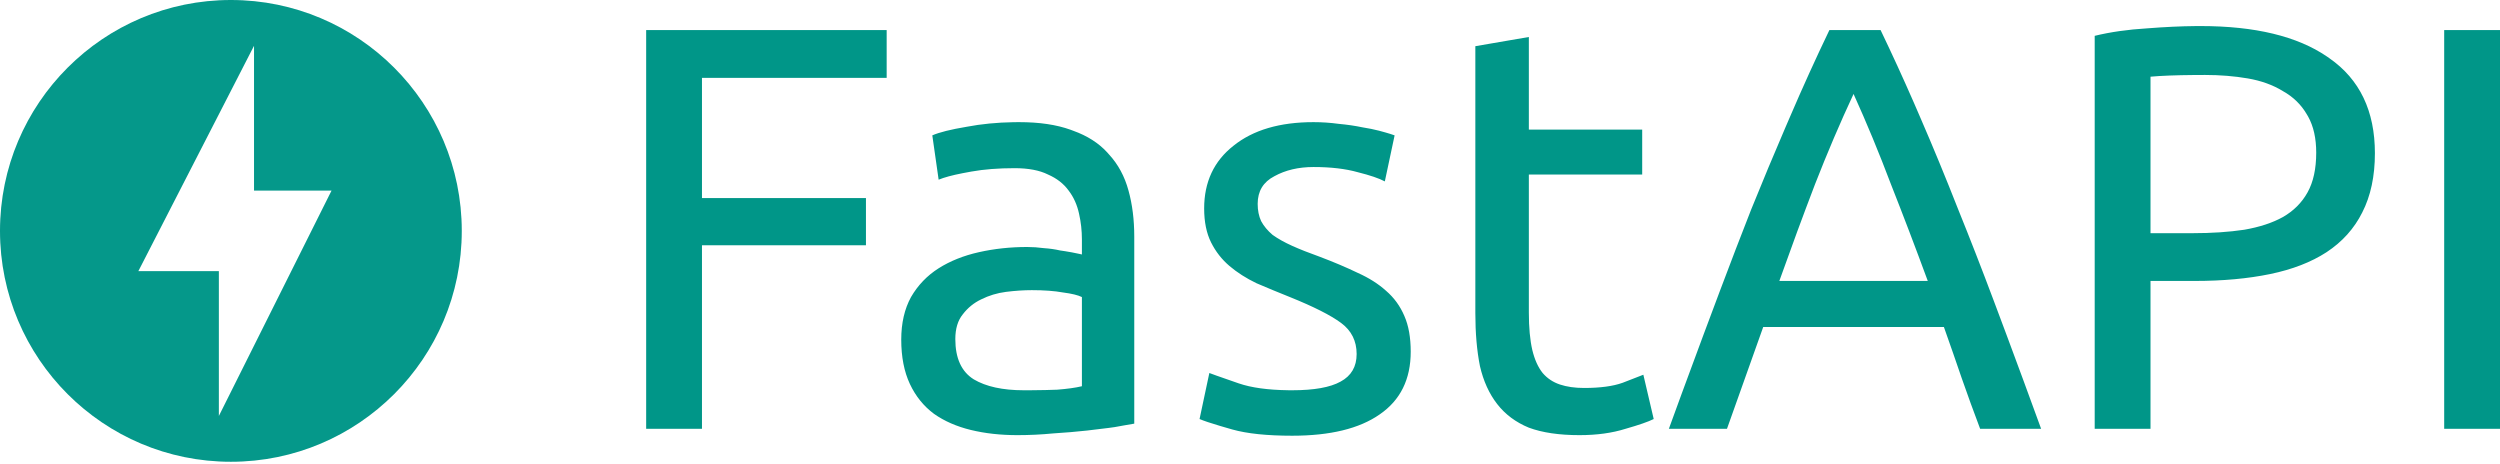
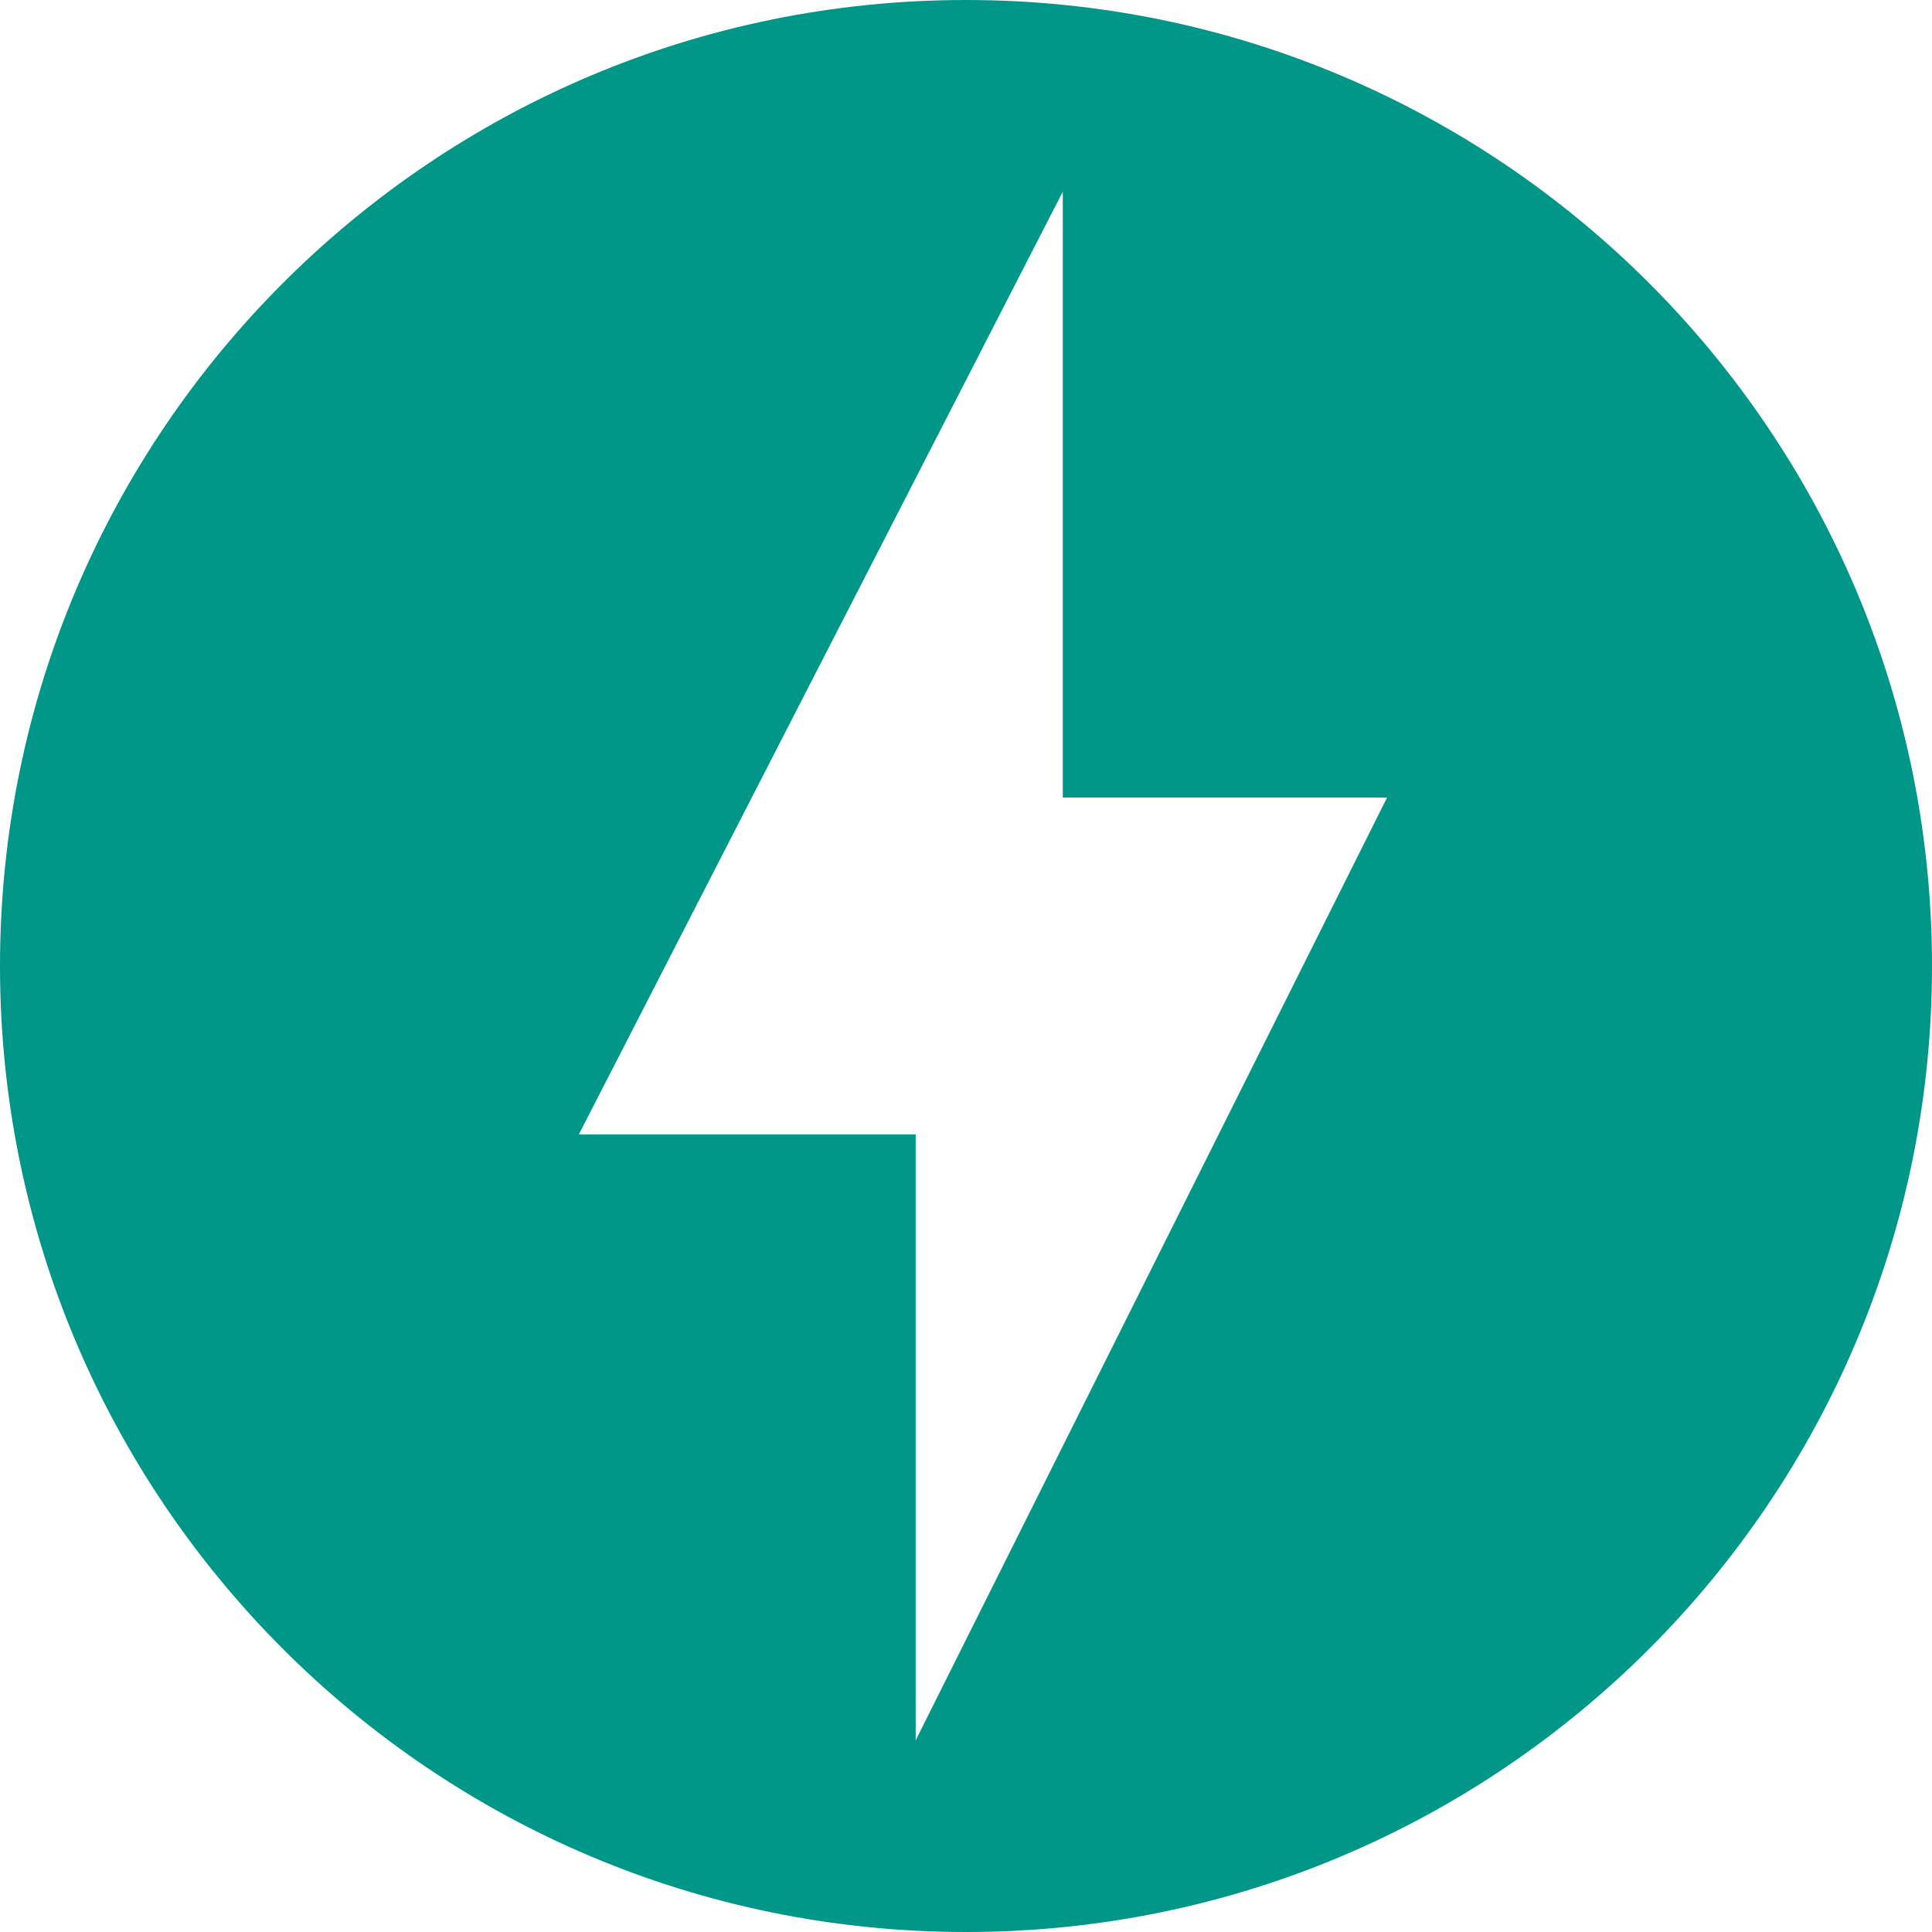
- <svg xmlns="http://www.w3.org/2000/svg" width="512px" height="95px" viewBox="0 0 512 95" version="1.1" preserveAspectRatio="xMidYMid">
-   <g fill="#009688">
-     <path d="M47.286,0 C21.179,0 0,21.179 0,47.286 C0,73.392 21.179,94.572 47.286,94.572 C73.392,94.572 94.572,73.392 94.572,47.286 C94.572,21.179 73.392,0 47.286,0 Z M44.822,85.19 L44.822,55.53 L28.334,55.53 L52.024,9.381 L52.024,39.042 L67.896,39.042 L44.822,85.19 Z" opacity="0.98" />
-     <path d="M132.334,87.821 L132.334,6.161 L181.589,6.161 L181.589,15.942 L143.764,15.942 L143.764,40.569 L177.347,40.569 L177.347,50.232 L143.764,50.232 L143.764,87.821 L132.334,87.821 Z M209.673,79.926 L211.354,79.92 C213.262,79.907 214.98,79.87 216.507,79.809 C218.549,79.651 220.238,79.416 221.574,79.101 L221.574,60.837 C220.788,60.444 219.492,60.13 217.685,59.894 C215.957,59.58 213.836,59.423 211.322,59.423 C209.673,59.423 207.905,59.541 206.02,59.776 C204.213,60.012 202.524,60.523 200.953,61.308 C199.46,62.015 198.203,63.037 197.182,64.372 C196.161,65.629 195.65,67.318 195.65,69.439 C195.65,73.367 196.907,76.116 199.421,77.687 C201.935,79.18 205.352,79.926 209.673,79.926 Z M208.73,25.015 C212.854,25.015 216.357,25.533 219.238,26.568 L219.806,26.782 C222.666,27.809 224.978,29.28 226.742,31.196 L227.112,31.614 C228.998,33.656 230.333,36.131 231.119,39.037 C231.904,41.865 232.297,45.008 232.297,48.464 L232.297,86.761 L230.176,87.128 C229.61,87.229 228.982,87.342 228.291,87.468 L227.009,87.645 C225.683,87.821 224.225,87.998 222.634,88.175 C220.513,88.41 218.196,88.607 215.682,88.764 C213.247,89 210.812,89.117 208.376,89.117 C204.92,89.117 201.738,88.764 198.832,88.057 C195.925,87.35 193.411,86.25 191.29,84.758 C189.169,83.186 187.519,81.144 186.341,78.63 C185.163,76.116 184.574,73.092 184.574,69.557 C184.574,66.179 185.241,63.272 186.577,60.837 C187.991,58.402 189.876,56.438 192.233,54.945 C194.59,53.453 197.339,52.353 200.481,51.646 C203.624,50.939 206.923,50.585 210.38,50.585 C211.479,50.585 212.618,50.664 213.797,50.821 C214.975,50.899 216.075,51.057 217.096,51.292 L218.144,51.449 C218.641,51.528 219.099,51.606 219.518,51.685 L221.121,52.012 C221.305,52.053 221.456,52.088 221.574,52.117 L221.574,49.053 C221.574,47.247 221.378,45.479 220.985,43.751 C220.592,41.944 219.885,40.373 218.864,39.037 C217.842,37.623 216.428,36.524 214.622,35.738 C212.893,34.874 210.615,34.442 207.787,34.442 C204.475,34.442 201.525,34.673 198.939,35.135 L197.139,35.471 C195.013,35.885 193.378,36.327 192.233,36.798 L190.937,27.725 C192.351,27.097 194.707,26.508 198.007,25.958 C200.976,25.392 204.168,25.081 207.583,25.024 L208.73,25.015 Z M264.641,79.926 C269.119,79.926 272.418,79.337 274.539,78.159 C276.739,76.98 277.839,75.095 277.839,72.503 C277.839,69.832 276.778,67.711 274.657,66.14 C272.536,64.568 269.04,62.801 264.17,60.837 C261.813,59.894 259.535,58.952 257.335,58.009 C255.214,56.988 253.368,55.809 251.797,54.474 C250.226,53.138 248.969,51.528 248.026,49.643 C247.084,47.757 246.612,45.44 246.612,42.69 C246.612,37.27 248.615,32.988 252.622,29.846 C256.628,26.625 262.088,25.015 269.001,25.015 C270.729,25.015 272.457,25.133 274.186,25.368 C275.914,25.526 277.524,25.761 279.017,26.075 C280.296,26.277 281.431,26.508 282.422,26.768 L283.738,27.129 C284.518,27.35 285.144,27.548 285.616,27.725 L283.613,37.152 C282.434,36.524 280.588,35.895 278.074,35.267 C275.56,34.56 272.536,34.206 269.001,34.206 C265.937,34.206 263.266,34.835 260.988,36.091 C258.71,37.27 257.571,39.155 257.571,41.748 C257.571,43.083 257.807,44.261 258.278,45.283 C258.828,46.304 259.613,47.247 260.635,48.111 C261.734,48.896 263.07,49.643 264.641,50.35 C266.212,51.057 268.098,51.803 270.297,52.588 C273.204,53.688 275.796,54.788 278.074,55.888 C280.352,56.909 282.277,58.127 283.848,59.541 C285.498,60.955 286.755,62.683 287.619,64.726 C288.483,66.689 288.915,69.125 288.915,72.031 C288.915,77.687 286.794,81.969 282.552,84.875 C278.389,87.782 272.418,89.235 264.641,89.235 C259.492,89.235 255.406,88.81 252.383,87.959 L249.915,87.244 C247.926,86.654 246.511,86.179 245.669,85.818 L247.673,76.391 L249.178,76.941 C250.348,77.36 251.849,77.884 253.682,78.512 C256.27,79.4 259.658,79.869 263.846,79.921 L264.641,79.926 Z M313.108,26.547 L336.322,26.547 L336.322,35.738 L313.108,35.738 L313.108,64.019 C313.108,67.082 313.344,69.635 313.815,71.678 C314.287,73.642 314.994,75.213 315.936,76.391 C316.879,77.491 318.057,78.277 319.471,78.748 C320.885,79.219 322.535,79.455 324.42,79.455 C327.72,79.455 330.352,79.101 332.315,78.394 L336.558,76.745 L338.679,85.818 C337.579,86.368 335.654,87.036 332.905,87.821 C330.155,88.685 327.013,89.117 323.478,89.117 C319.314,89.117 315.858,88.607 313.108,87.586 C310.437,86.486 308.277,84.875 306.627,82.754 C304.978,80.633 303.799,78.041 303.092,74.977 C302.464,71.835 302.15,68.221 302.15,64.136 L302.15,9.461 L313.108,7.575 L313.108,26.547 Z M405.532,87.821 C404.196,84.286 402.939,80.83 401.761,77.452 C400.583,73.995 399.365,70.499 398.108,66.964 L361.108,66.964 L353.684,87.821 L341.783,87.821 L344.428,80.578 C345.943,76.448 347.409,72.485 348.826,68.689 L352.261,59.517 C354.435,53.735 356.559,48.205 358.633,42.926 C361.007,37.06 363.351,31.443 365.663,26.074 L366.528,24.072 C369.121,18.023 371.831,12.053 374.659,6.161 L385.146,6.161 C387.503,11.071 389.778,16.035 391.971,21.054 L393.277,24.072 C395.869,30.043 398.462,36.327 401.054,42.926 C403.458,48.865 405.894,55.122 408.361,61.697 L410.979,68.689 C413.206,74.654 415.554,81.032 418.022,87.821 L405.532,87.821 Z M394.809,57.538 C392.295,50.703 389.781,44.104 387.267,37.741 C384.832,31.299 382.279,25.133 379.608,19.241 C376.859,25.133 374.227,31.299 371.713,37.741 C369.278,44.104 366.843,50.703 364.407,57.538 L394.809,57.538 Z M450.676,5.336 C461.843,5.336 470.479,7.422 476.582,11.592 L477.071,11.935 C483.277,16.256 486.38,22.737 486.38,31.378 C486.38,36.091 485.516,40.137 483.788,43.515 C482.138,46.815 479.703,49.525 476.482,51.646 C473.339,53.688 469.49,55.181 464.934,56.124 C460.378,57.066 455.232,57.538 449.497,57.538 L440.424,57.538 L440.424,87.821 L428.994,87.821 L428.994,7.34 C432.215,6.554 435.789,6.043 439.717,5.808 C443.323,5.525 446.642,5.369 449.675,5.341 L450.676,5.336 Z M451.618,15.352 L449.397,15.361 C445.598,15.393 442.607,15.507 440.424,15.706 L440.424,47.757 L449.026,47.757 C452.954,47.757 456.489,47.522 459.631,47.05 C462.774,46.5 465.405,45.636 467.526,44.458 C469.726,43.201 471.415,41.512 472.593,39.391 C473.772,37.27 474.361,34.56 474.361,31.26 C474.361,28.314 473.808,25.852 472.704,23.872 L472.475,23.483 C471.297,21.441 469.647,19.83 467.526,18.652 C465.484,17.395 463.088,16.531 460.338,16.059 C457.589,15.588 454.682,15.352 451.618,15.352 Z M500.57,6.161 L512,6.161 L512,87.821 L500.57,87.821 L500.57,6.161 Z" />
+ <svg xmlns="http://www.w3.org/2000/svg" width="256px" height="256px" viewBox="0 0 256 256" version="1.1" preserveAspectRatio="xMidYMid">
+   <g>
+     <path d="M128,7.10542736e-15 C57.331,7.10542736e-15 0,57.331 0,128 C0,198.669 57.331,256 128,256 C198.669,256 256,198.669 256,128 C256,57.331 198.669,7.10542736e-15 128,7.10542736e-15 Z M121.331,230.605 L121.331,150.317 L76.698,150.317 L140.826,25.395 L140.826,105.683 L183.792,105.683 L121.331,230.605 Z" fill="#009688" />
  </g>
</svg>
